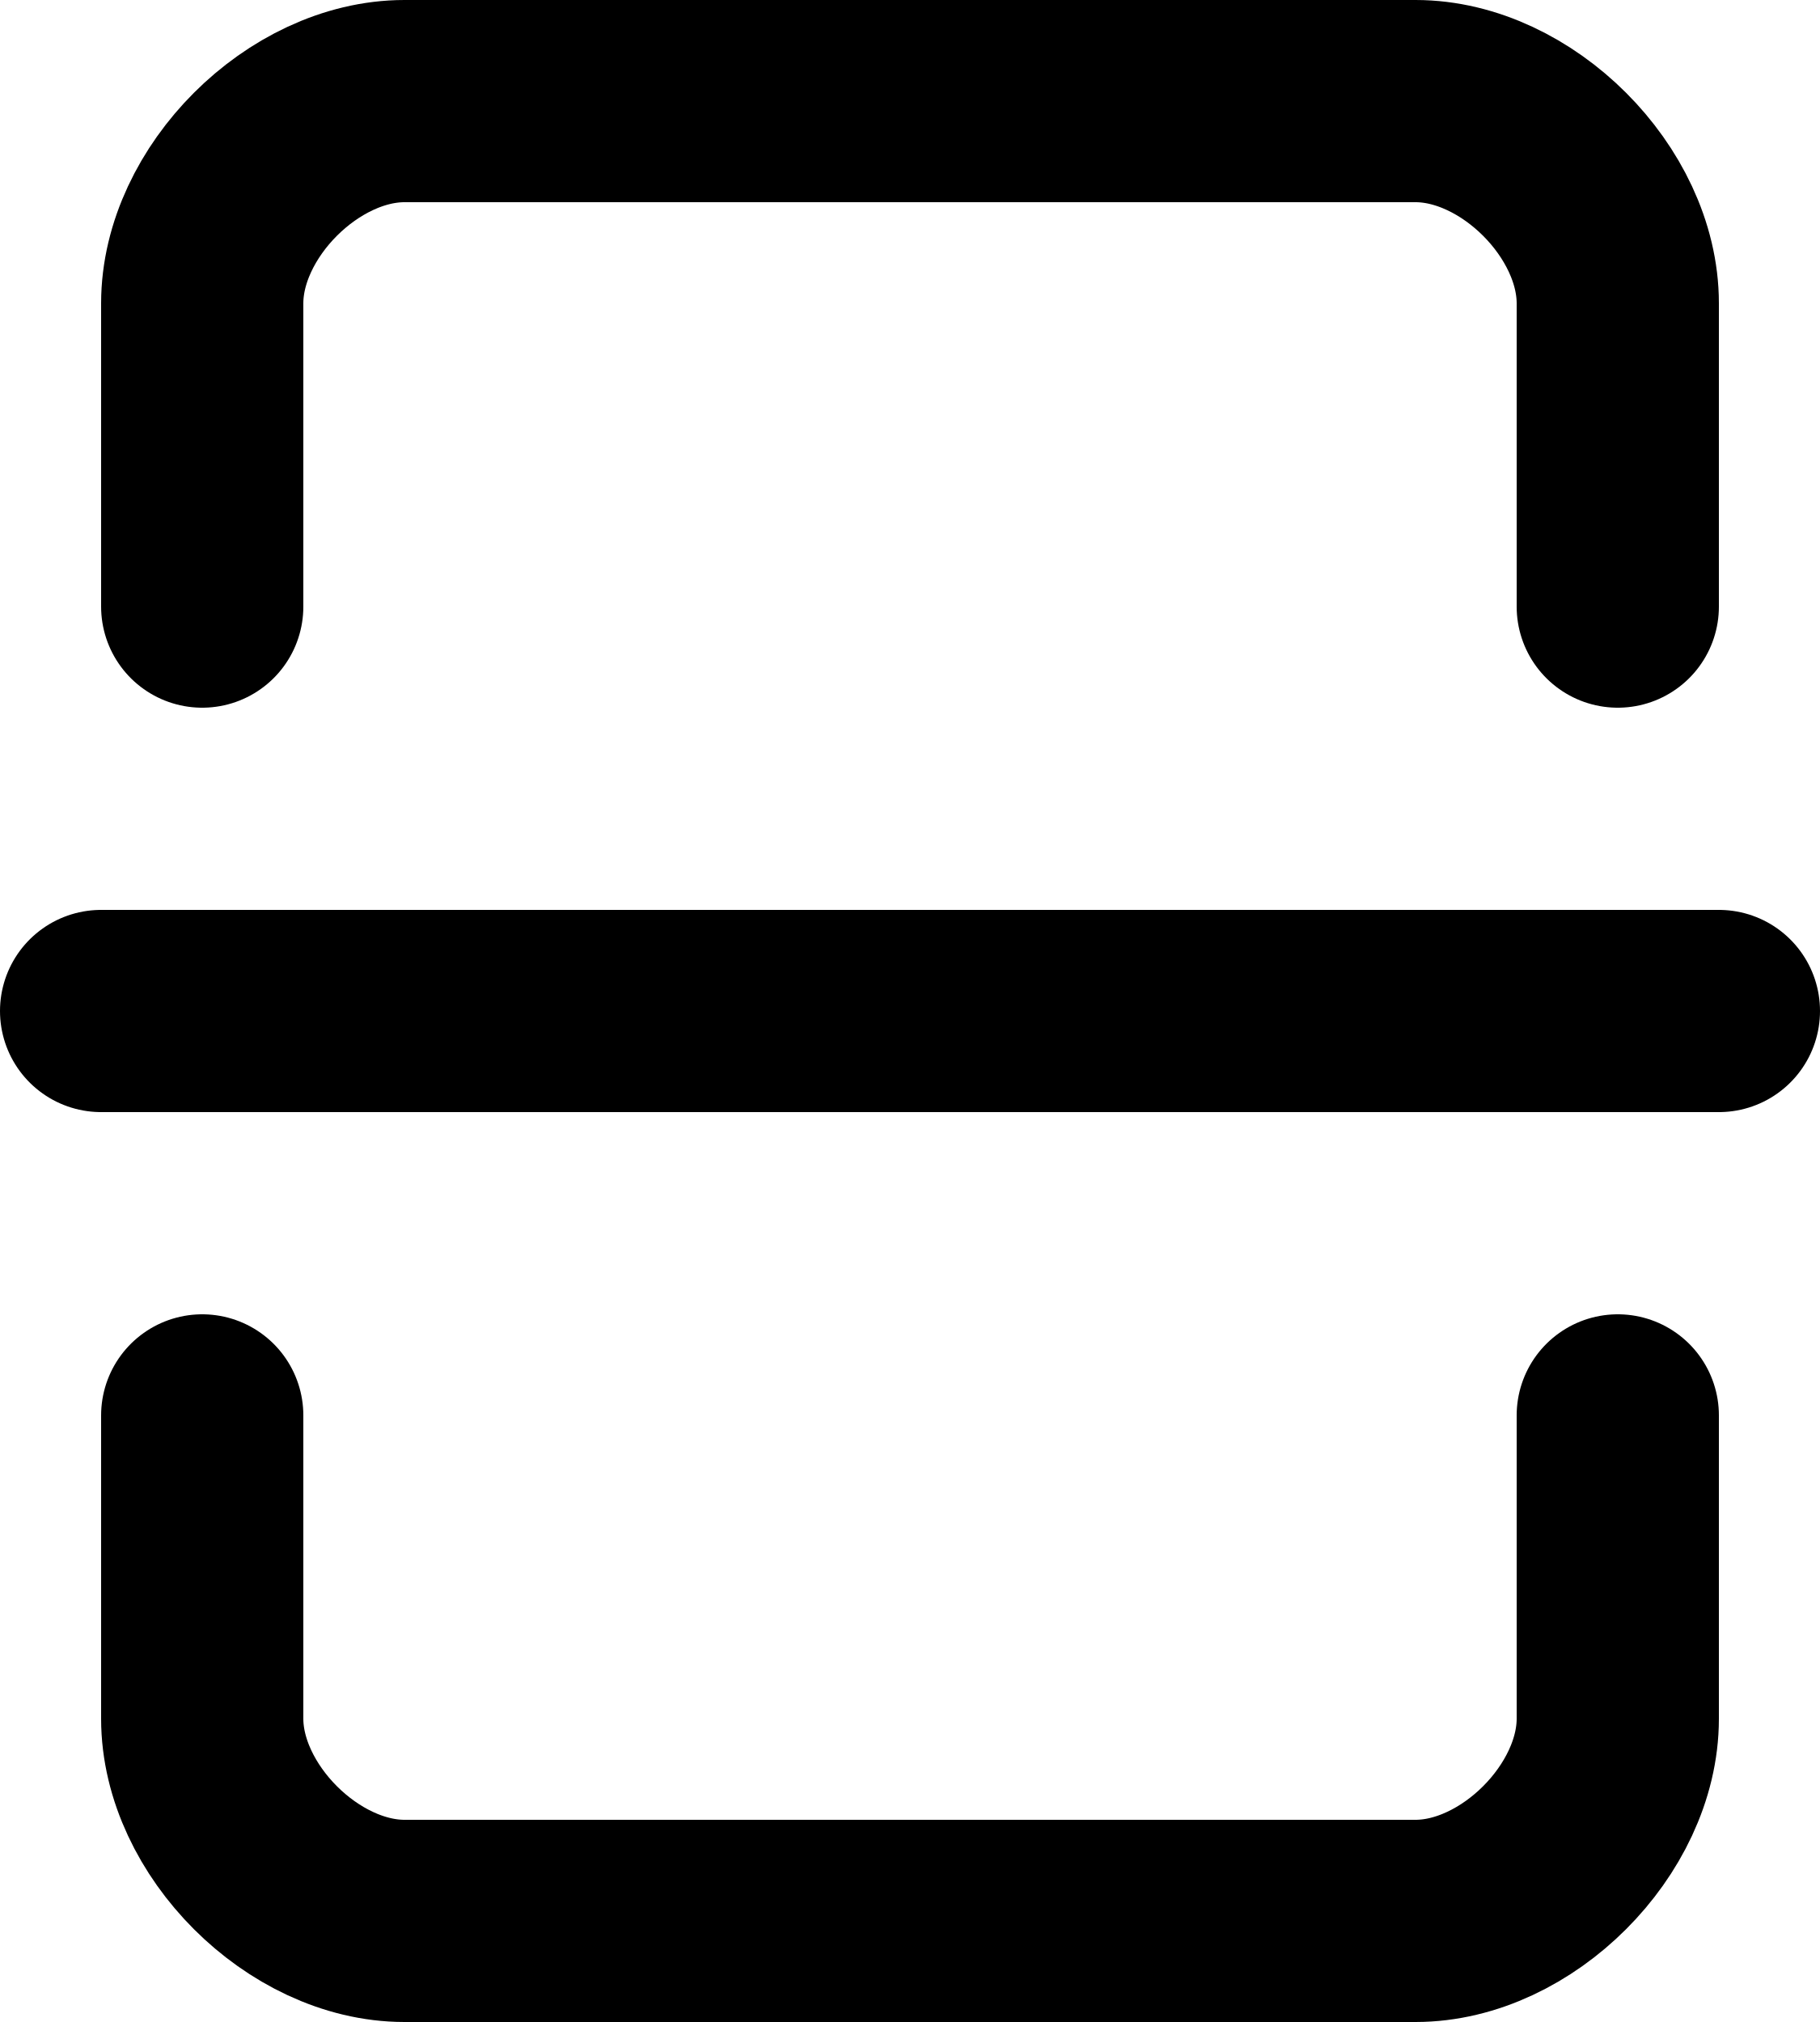
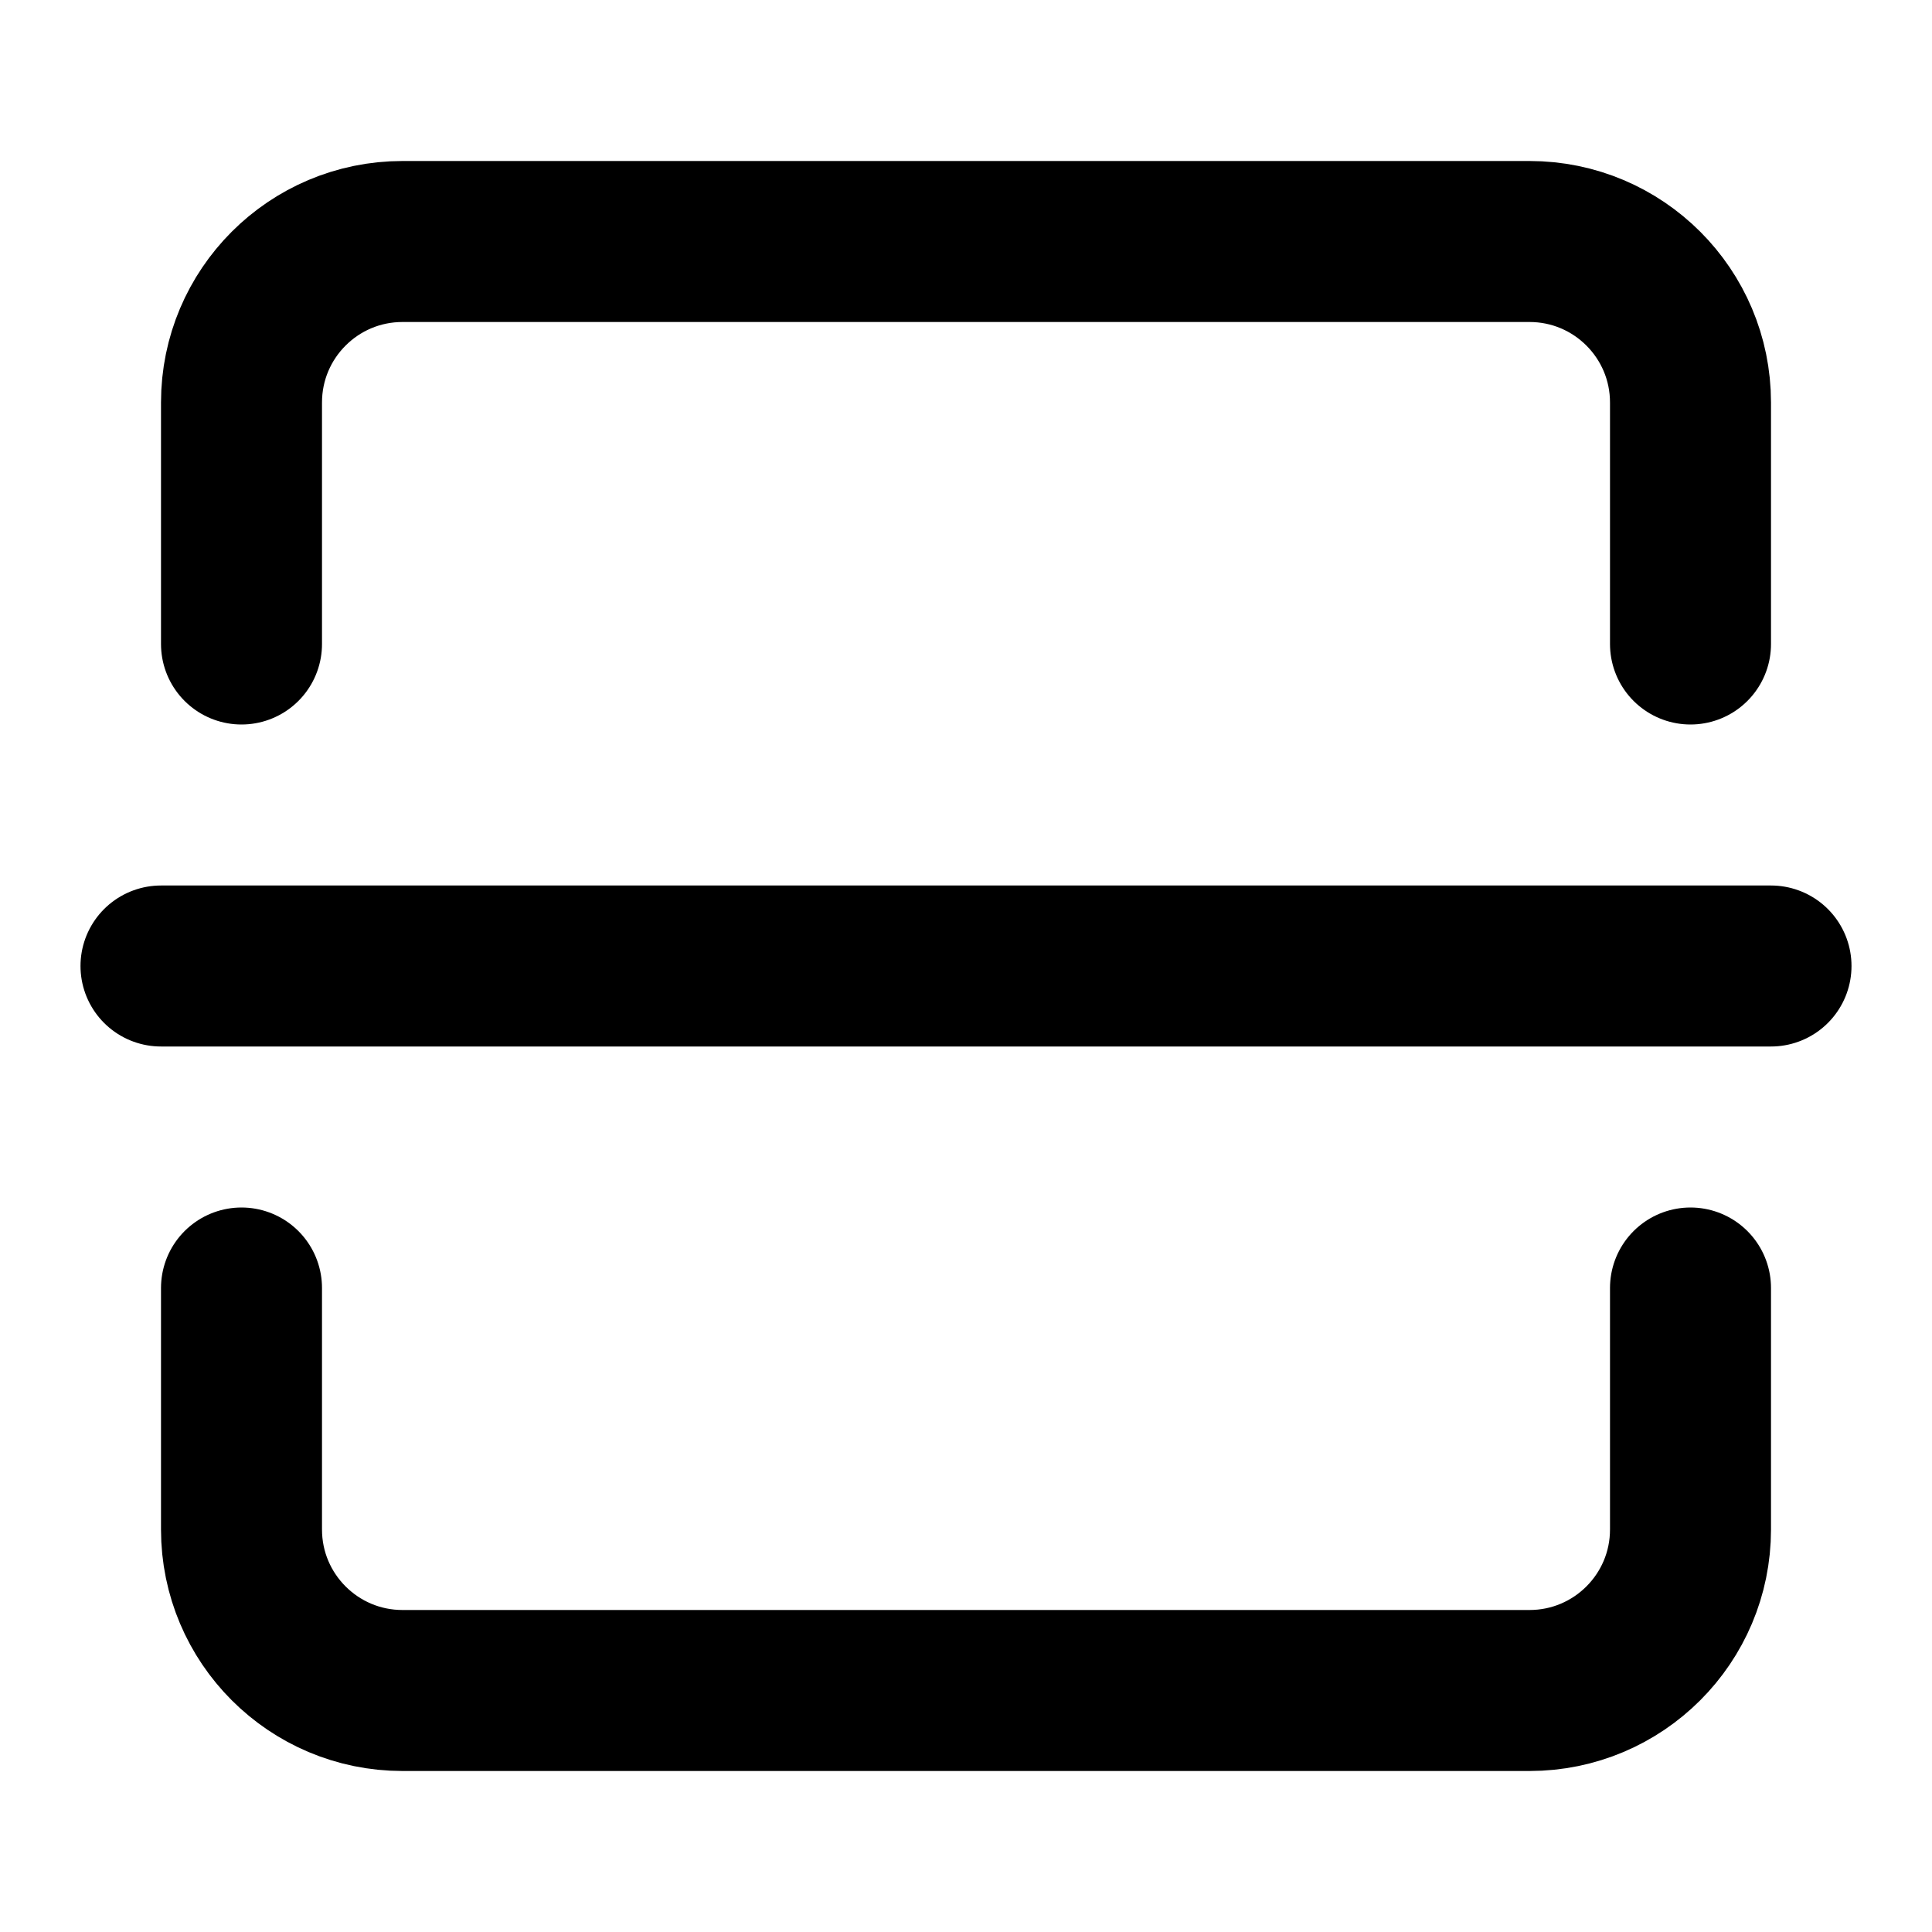
- <svg xmlns="http://www.w3.org/2000/svg" fill="none" stroke="currentColor" stroke-linecap="round" stroke-linejoin="round" stroke-width="2" class="lucide-square-split-vertical" viewBox="3 2 18 20">
-   <path d="M5 8V5c0-1 1-2 2-2h10c1 0 2 1 2 2v3m0 8v3c0 1-1 2-2 2H7c-1 0-2-1-2-2v-3m-1-4h16" />
+ <svg xmlns="http://www.w3.org/2000/svg" fill="none" stroke="currentColor" stroke-linecap="round" stroke-linejoin="round" stroke-width="2" class="lucide-square-split-vertical" viewBox="0 0 24 24">
+   <path d="M2 12h20m-1 4v3a2 2 0 0 1-2 2H5a2 2 0 0 1-2-2v-3m0-8V5a2 2 0 0 1 2-2h14a2 2 0 0 1 2 2v3" />
</svg>
